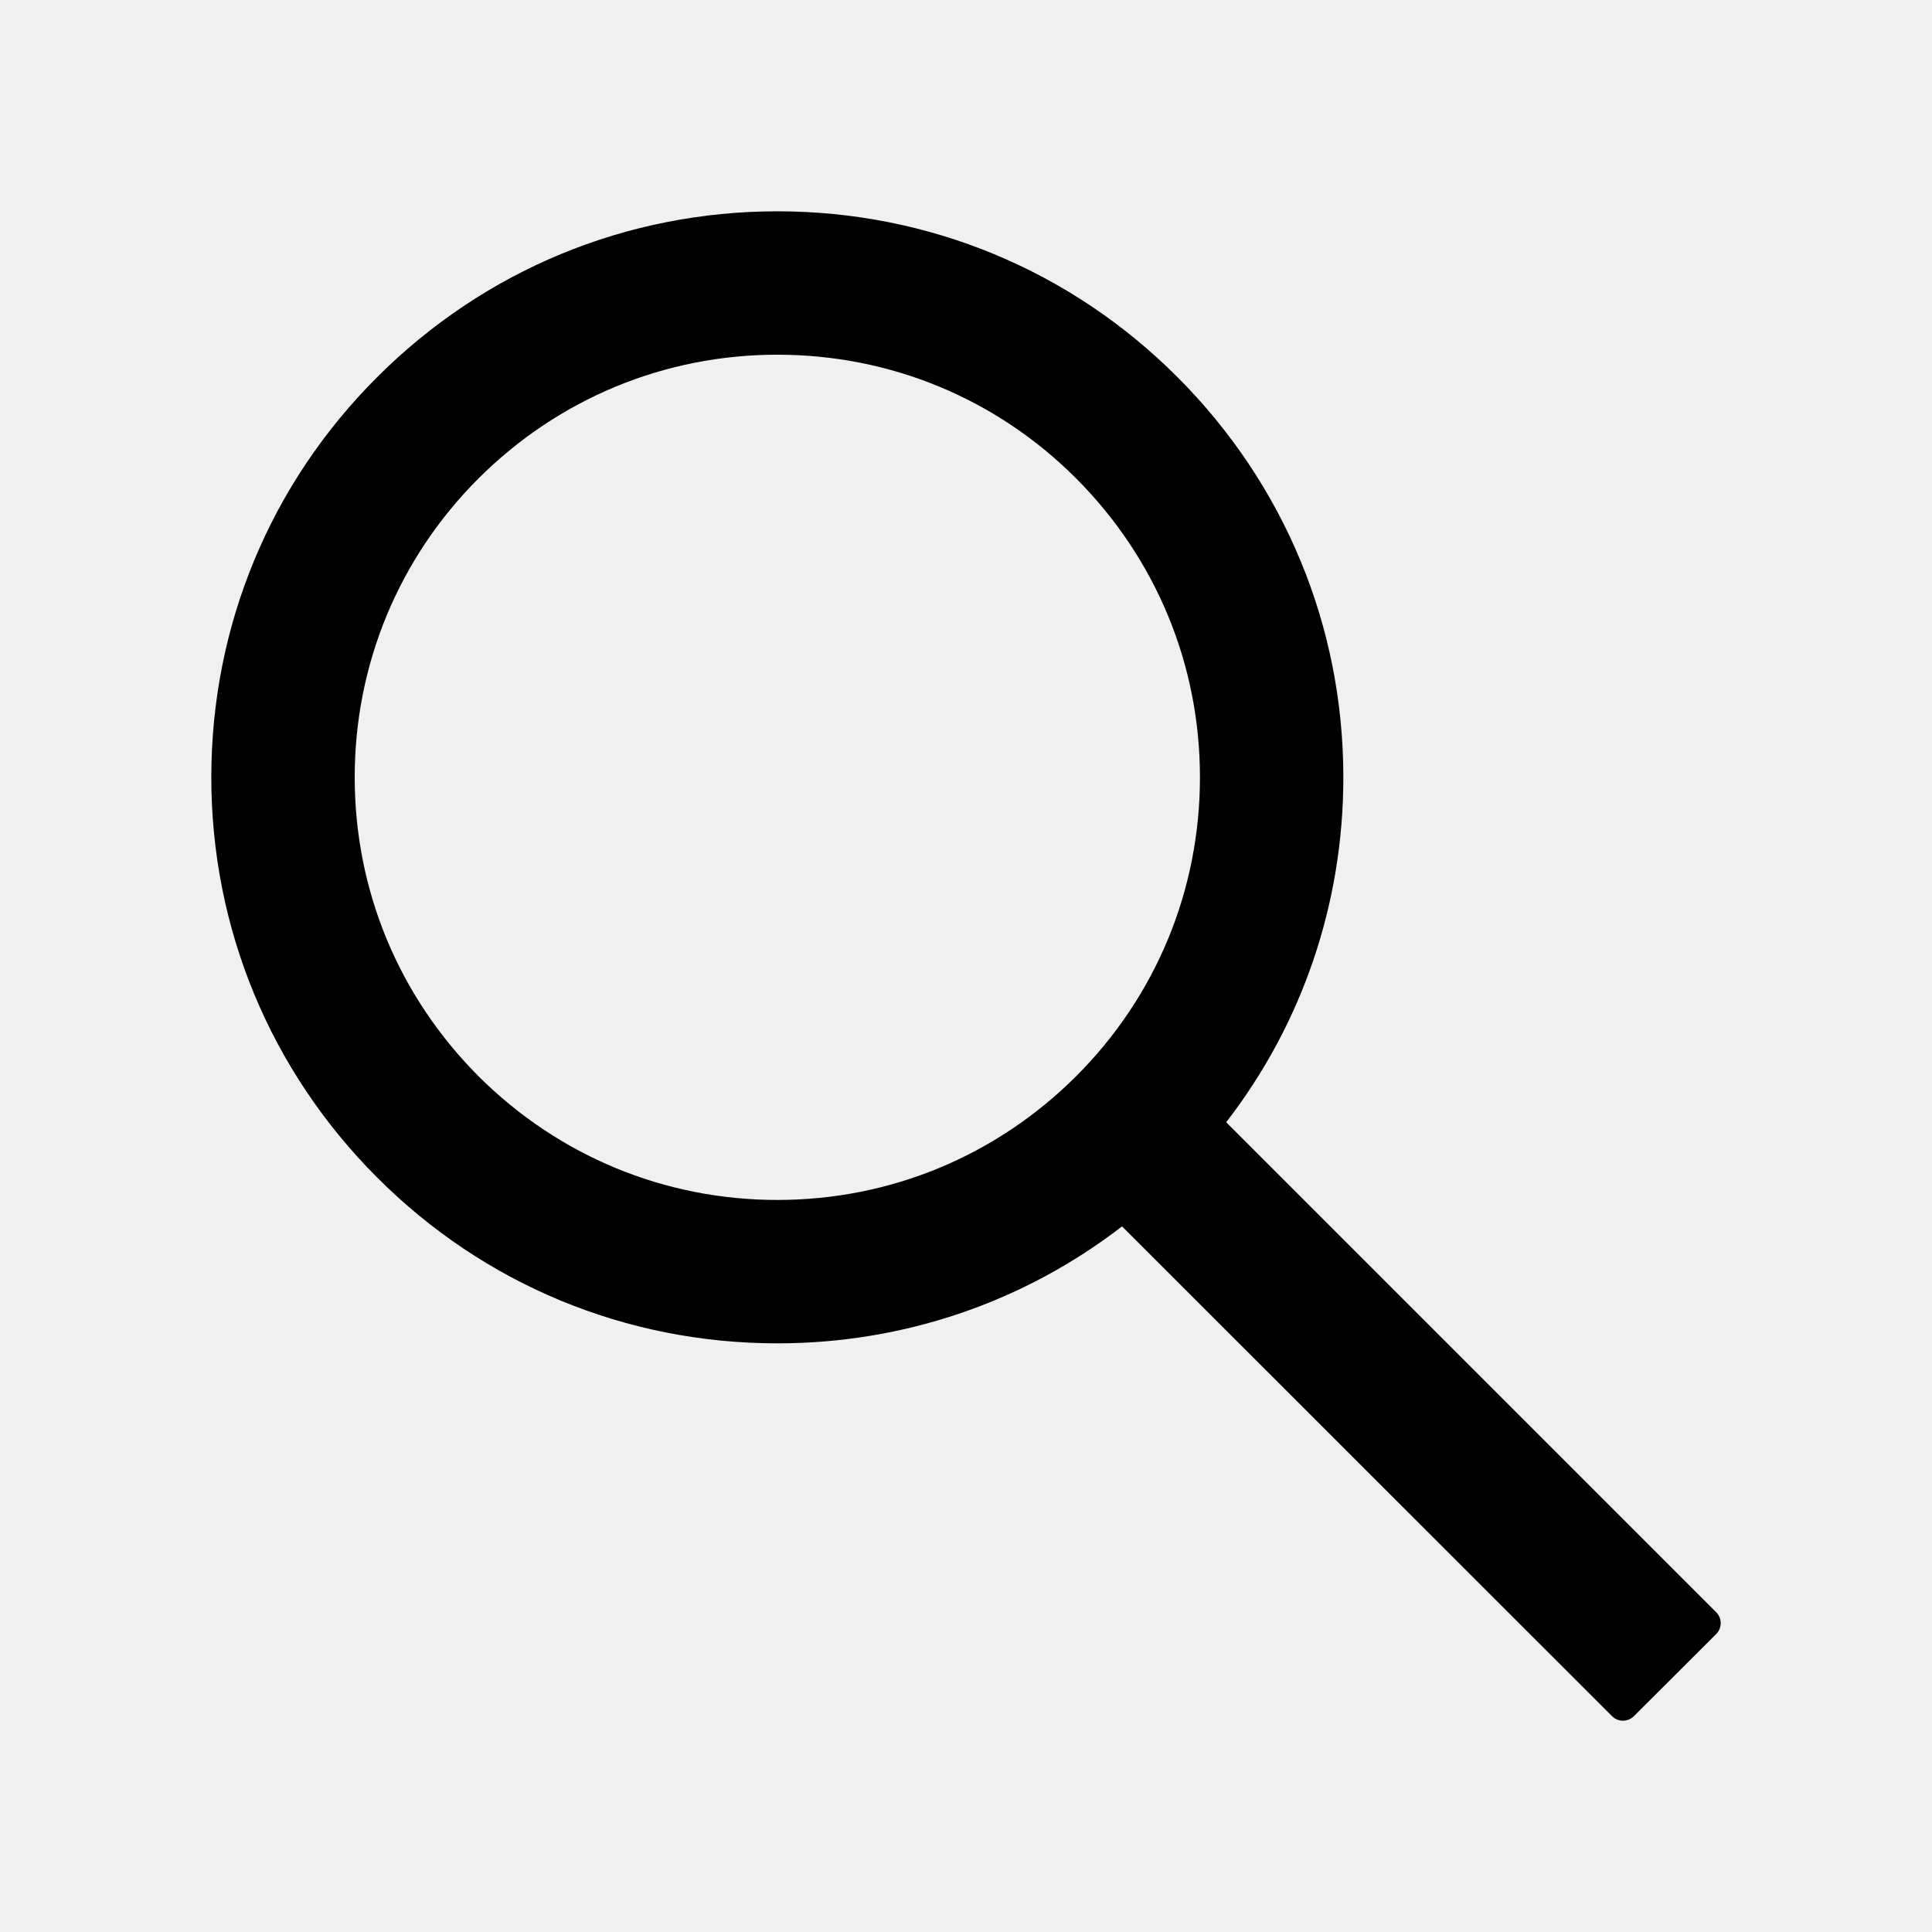
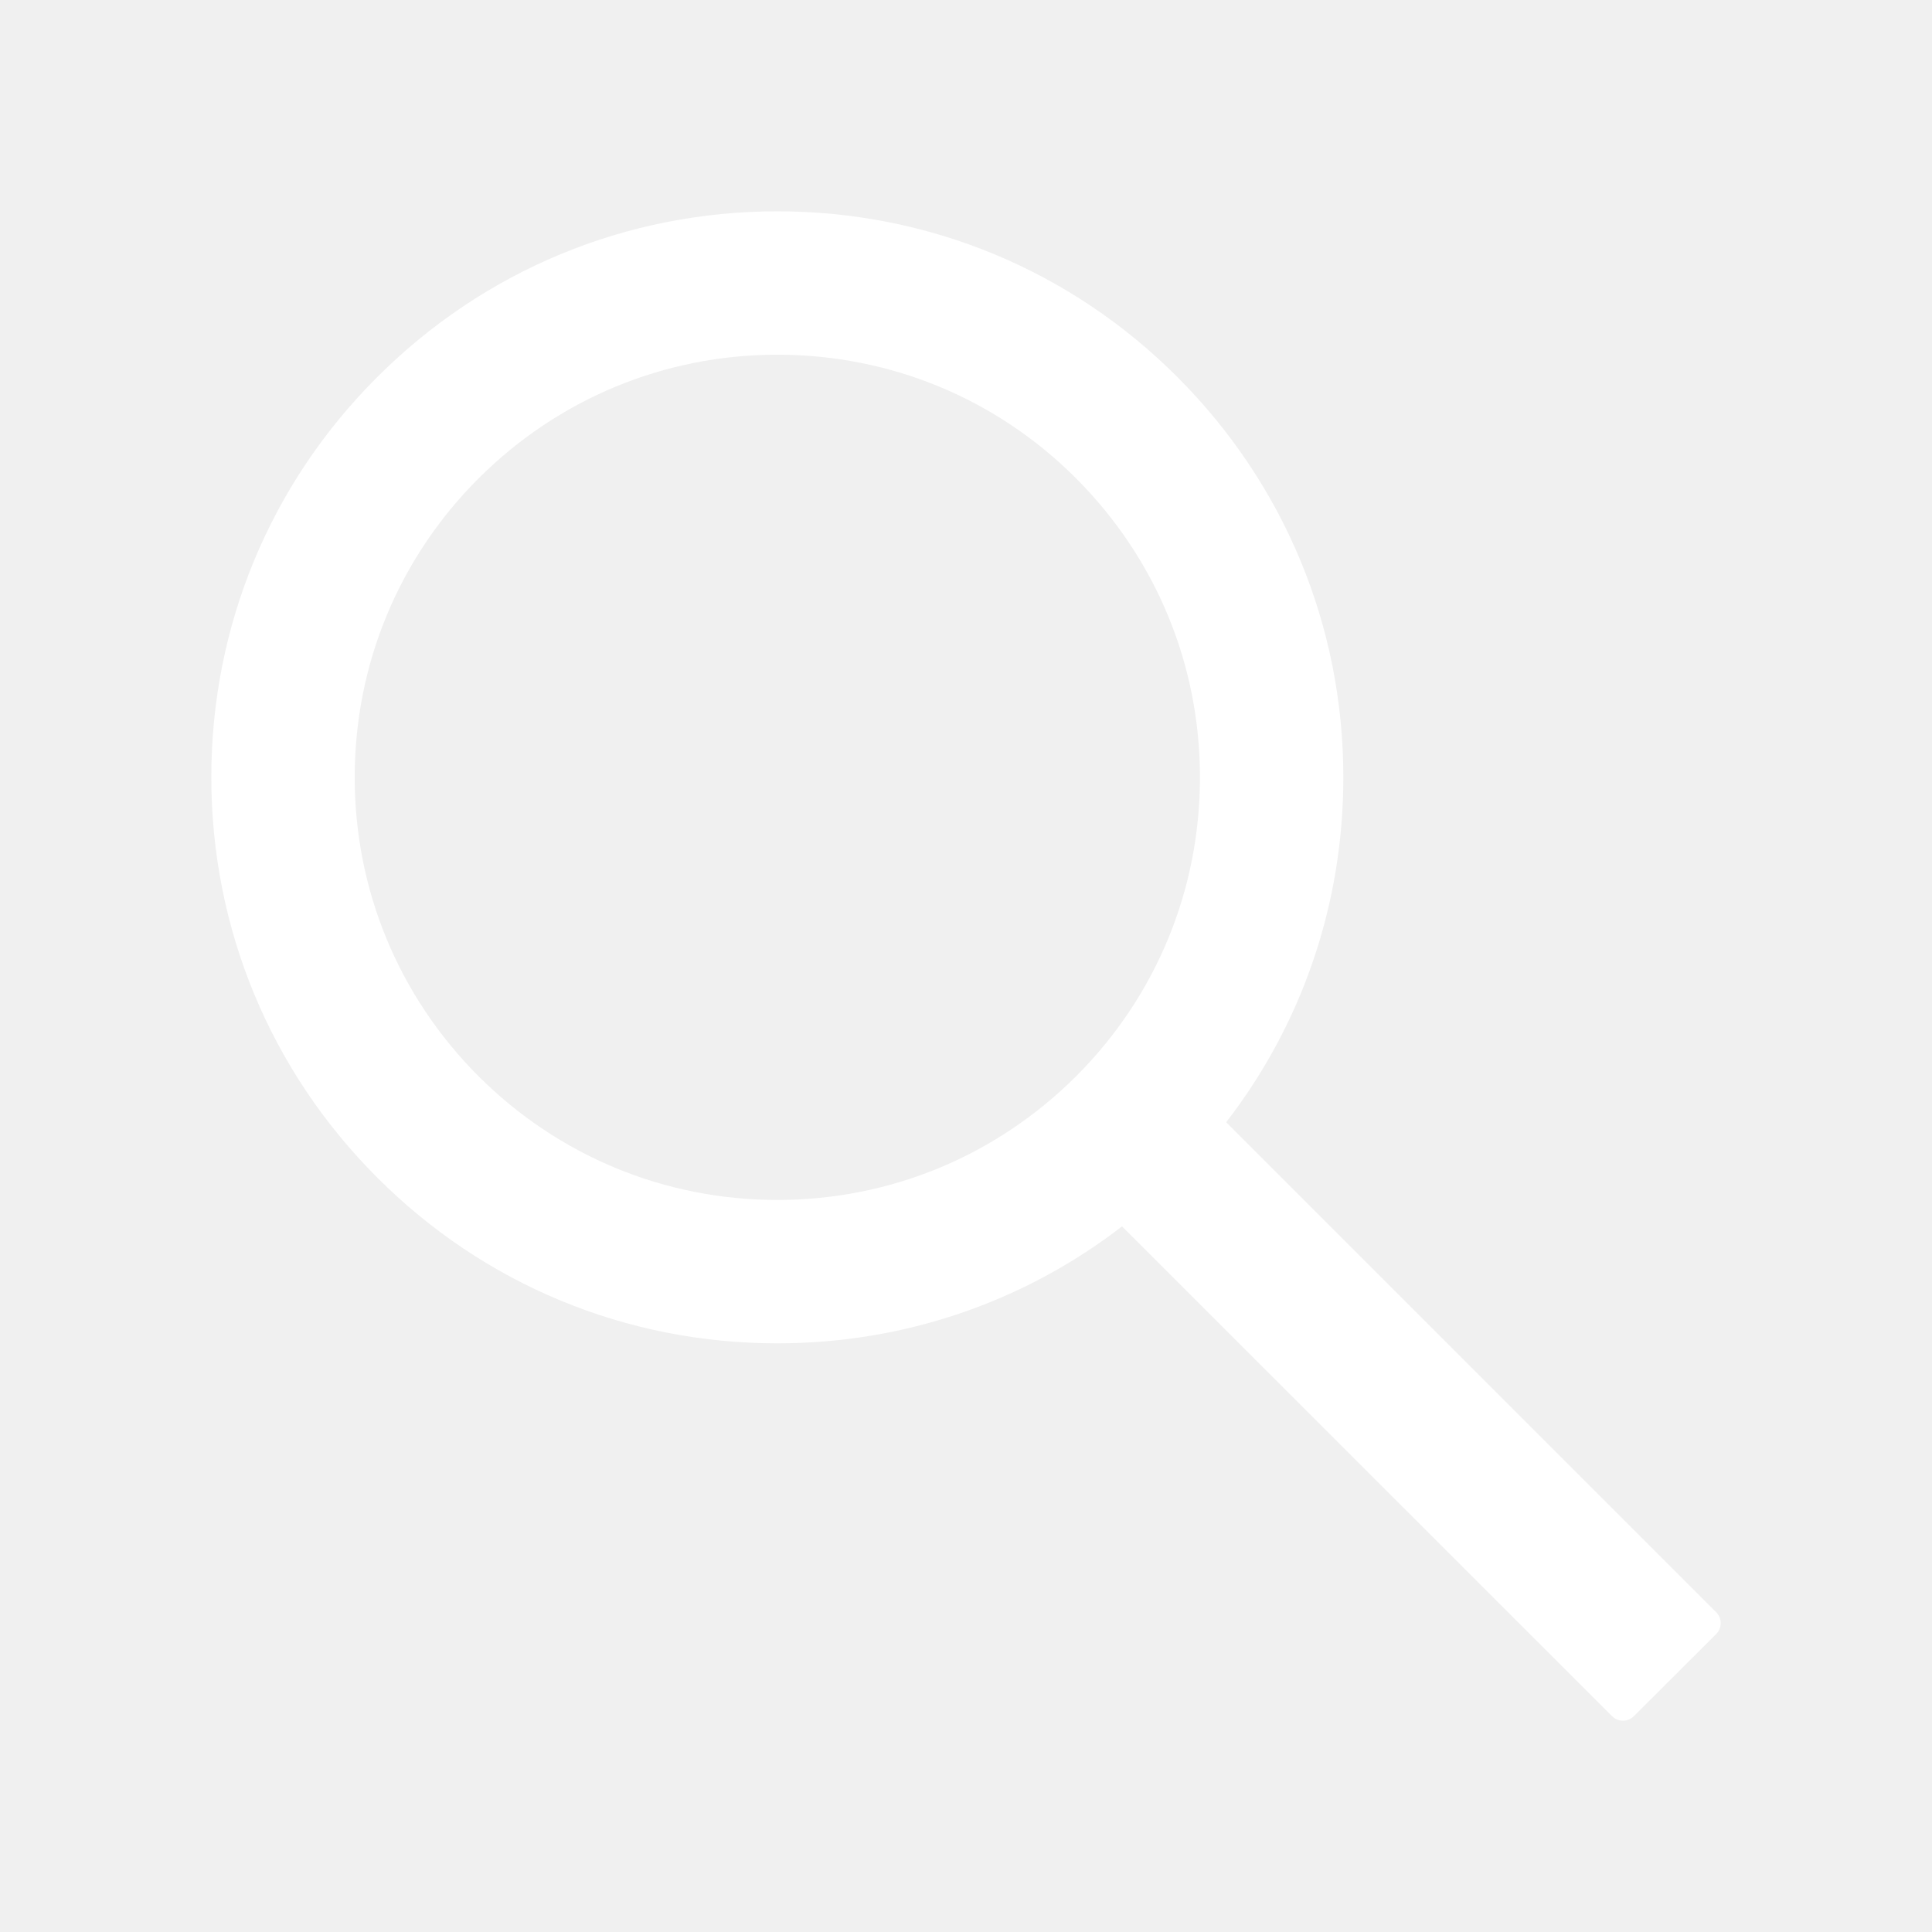
- <svg xmlns="http://www.w3.org/2000/svg" stroke="currentColor" fill="currentColor" stroke-width="0" viewBox="0 0 1024 1024" height="1em" width="1em">
+ <svg xmlns="http://www.w3.org/2000/svg" stroke="currentColor" fill="#fff" stroke-width="0" viewBox="0 0 1024 1024" height="1em" width="1em">
  <path d="M909.6 854.5L649.9 594.8C690.2 542.7 712 479 712 412c0-80.2-31.3-155.4-87.9-212.1-56.6-56.7-132-87.9-212.1-87.9s-155.5 31.3-212.1 87.9C143.2 256.5 112 331.8 112 412c0 80.1 31.3 155.5 87.9 212.1C256.5 680.8 331.8 712 412 712c67 0 130.6-21.8 182.7-62l259.7 259.6a8.2 8.2 0 0 0 11.6 0l43.6-43.5a8.2 8.2 0 0 0 0-11.6zM570.4 570.4C528 612.7 471.8 636 412 636s-116-23.3-158.4-65.6C211.3 528 188 471.8 188 412s23.3-116.1 65.6-158.4C296 211.3 352.2 188 412 188s116.1 23.2 158.4 65.6S636 352.2 636 412s-23.3 116.1-65.6 158.4z" />
</svg>
